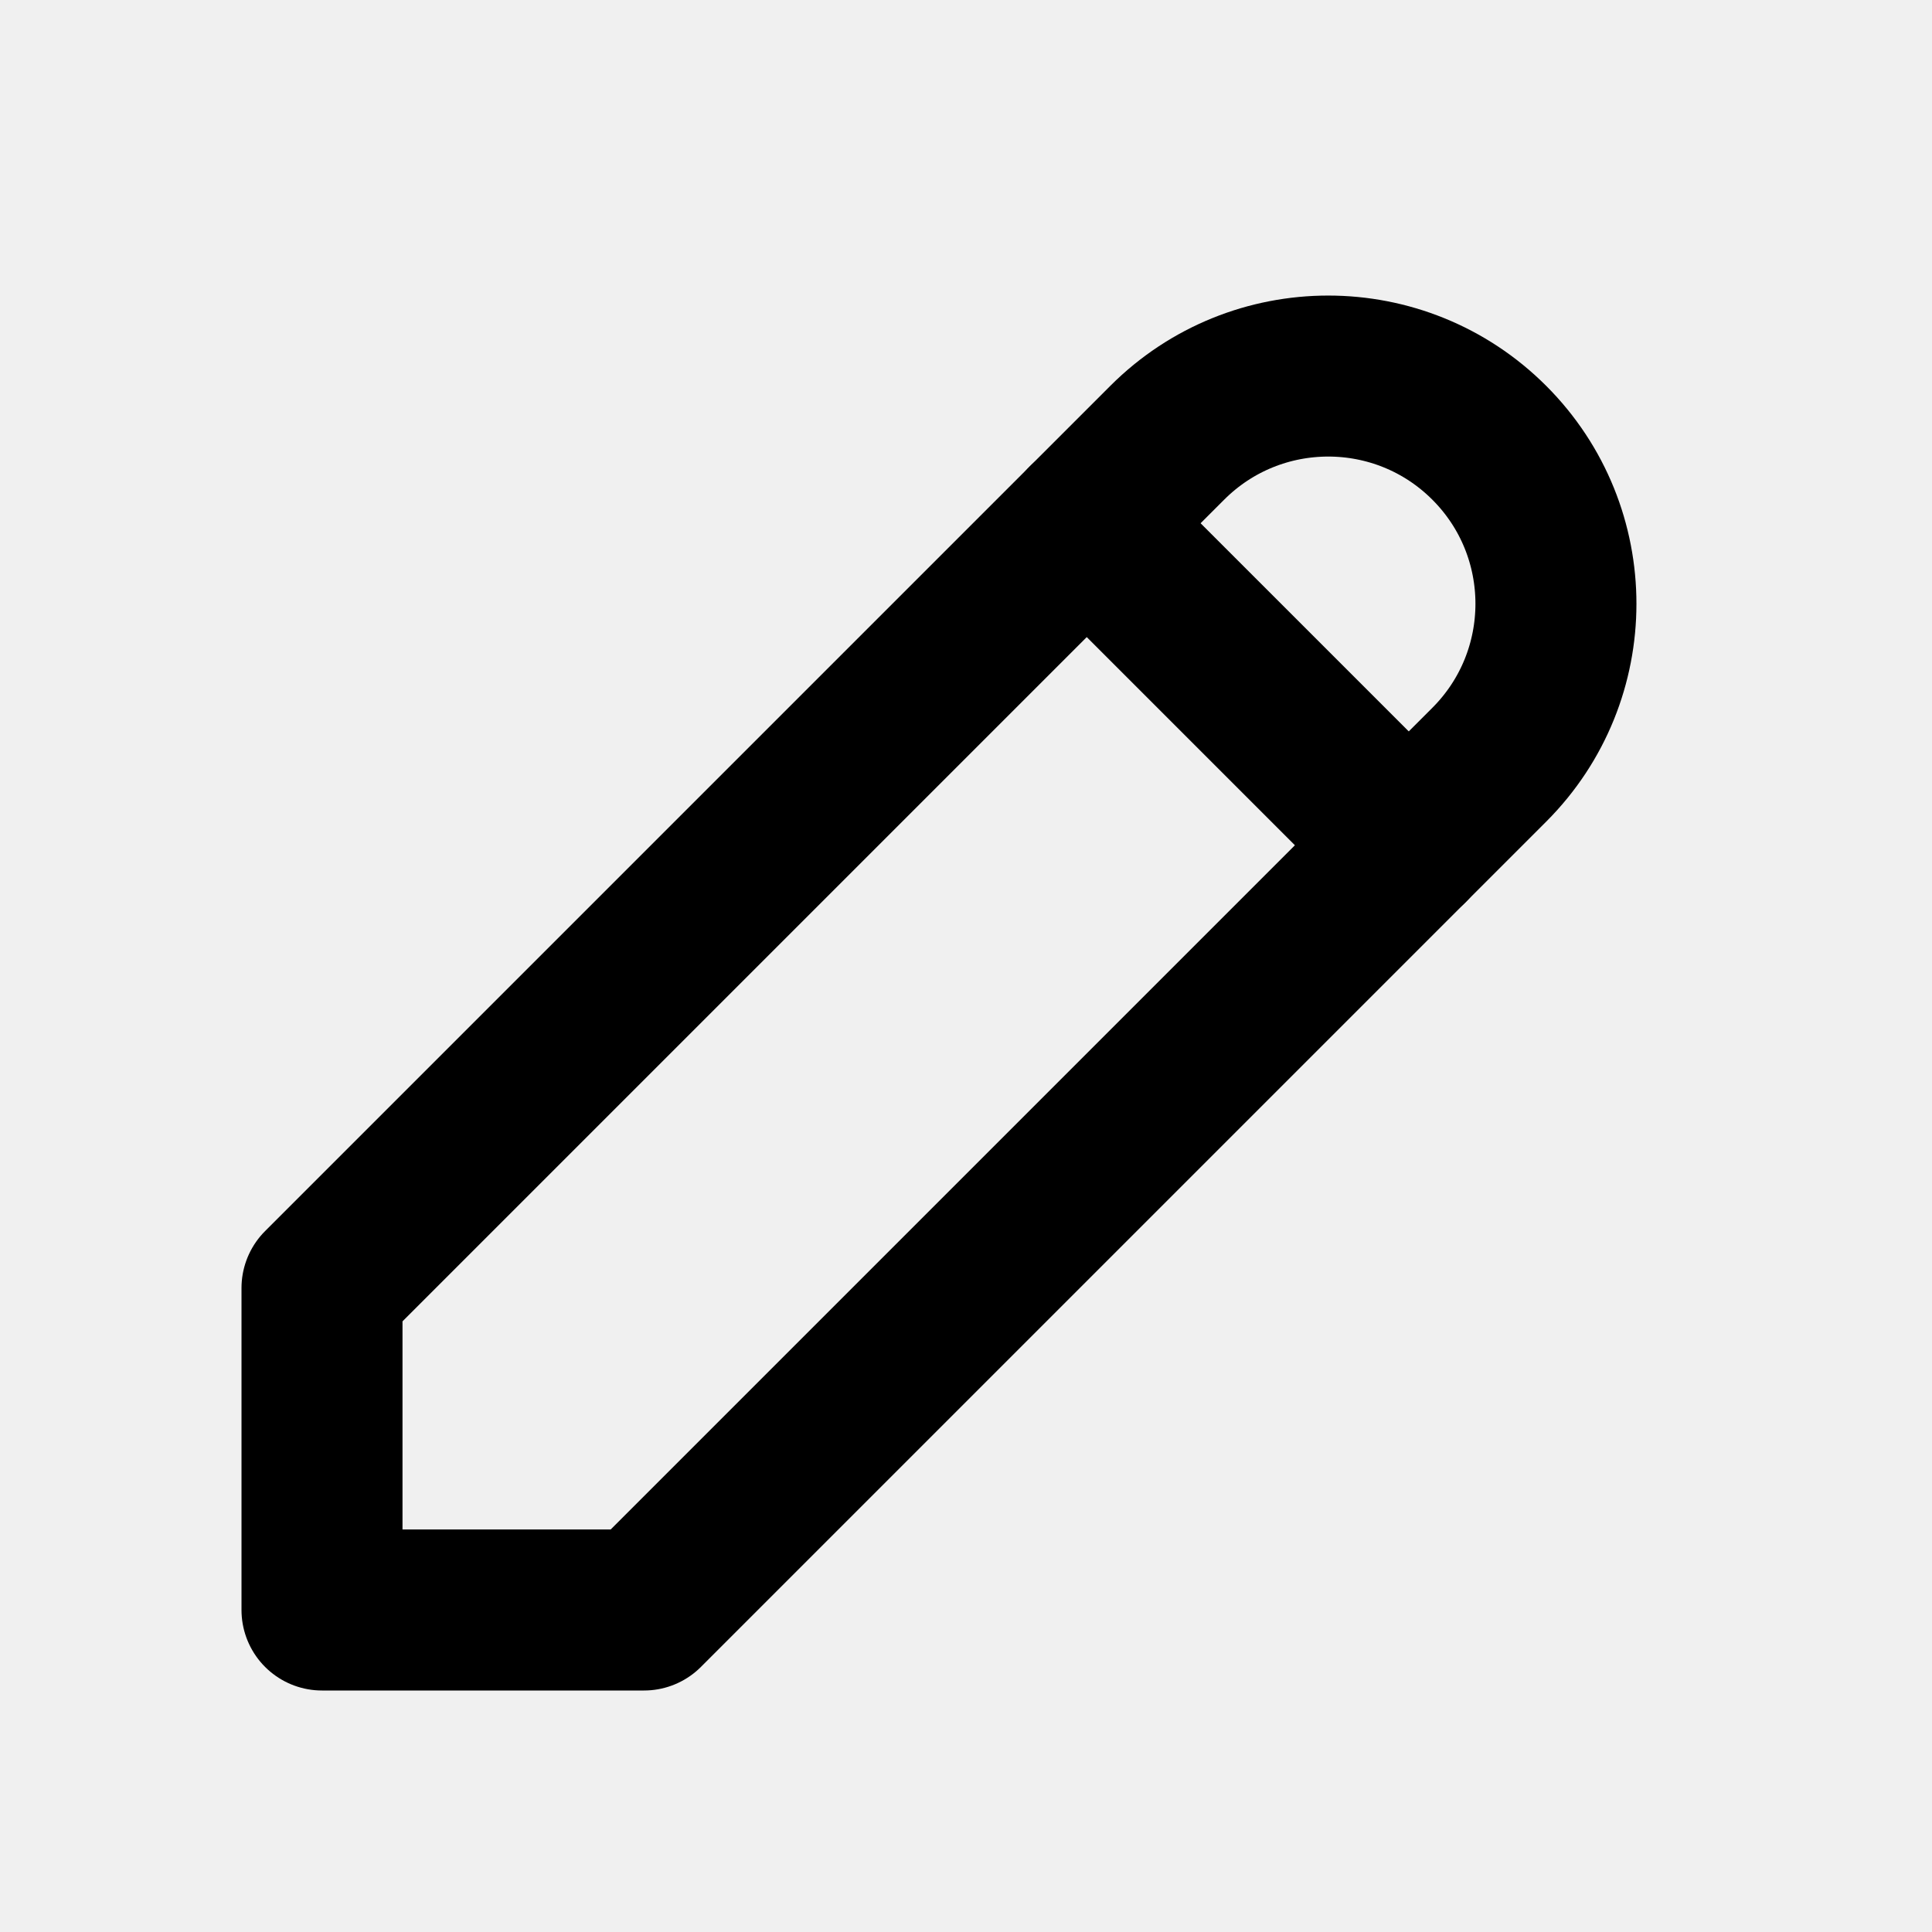
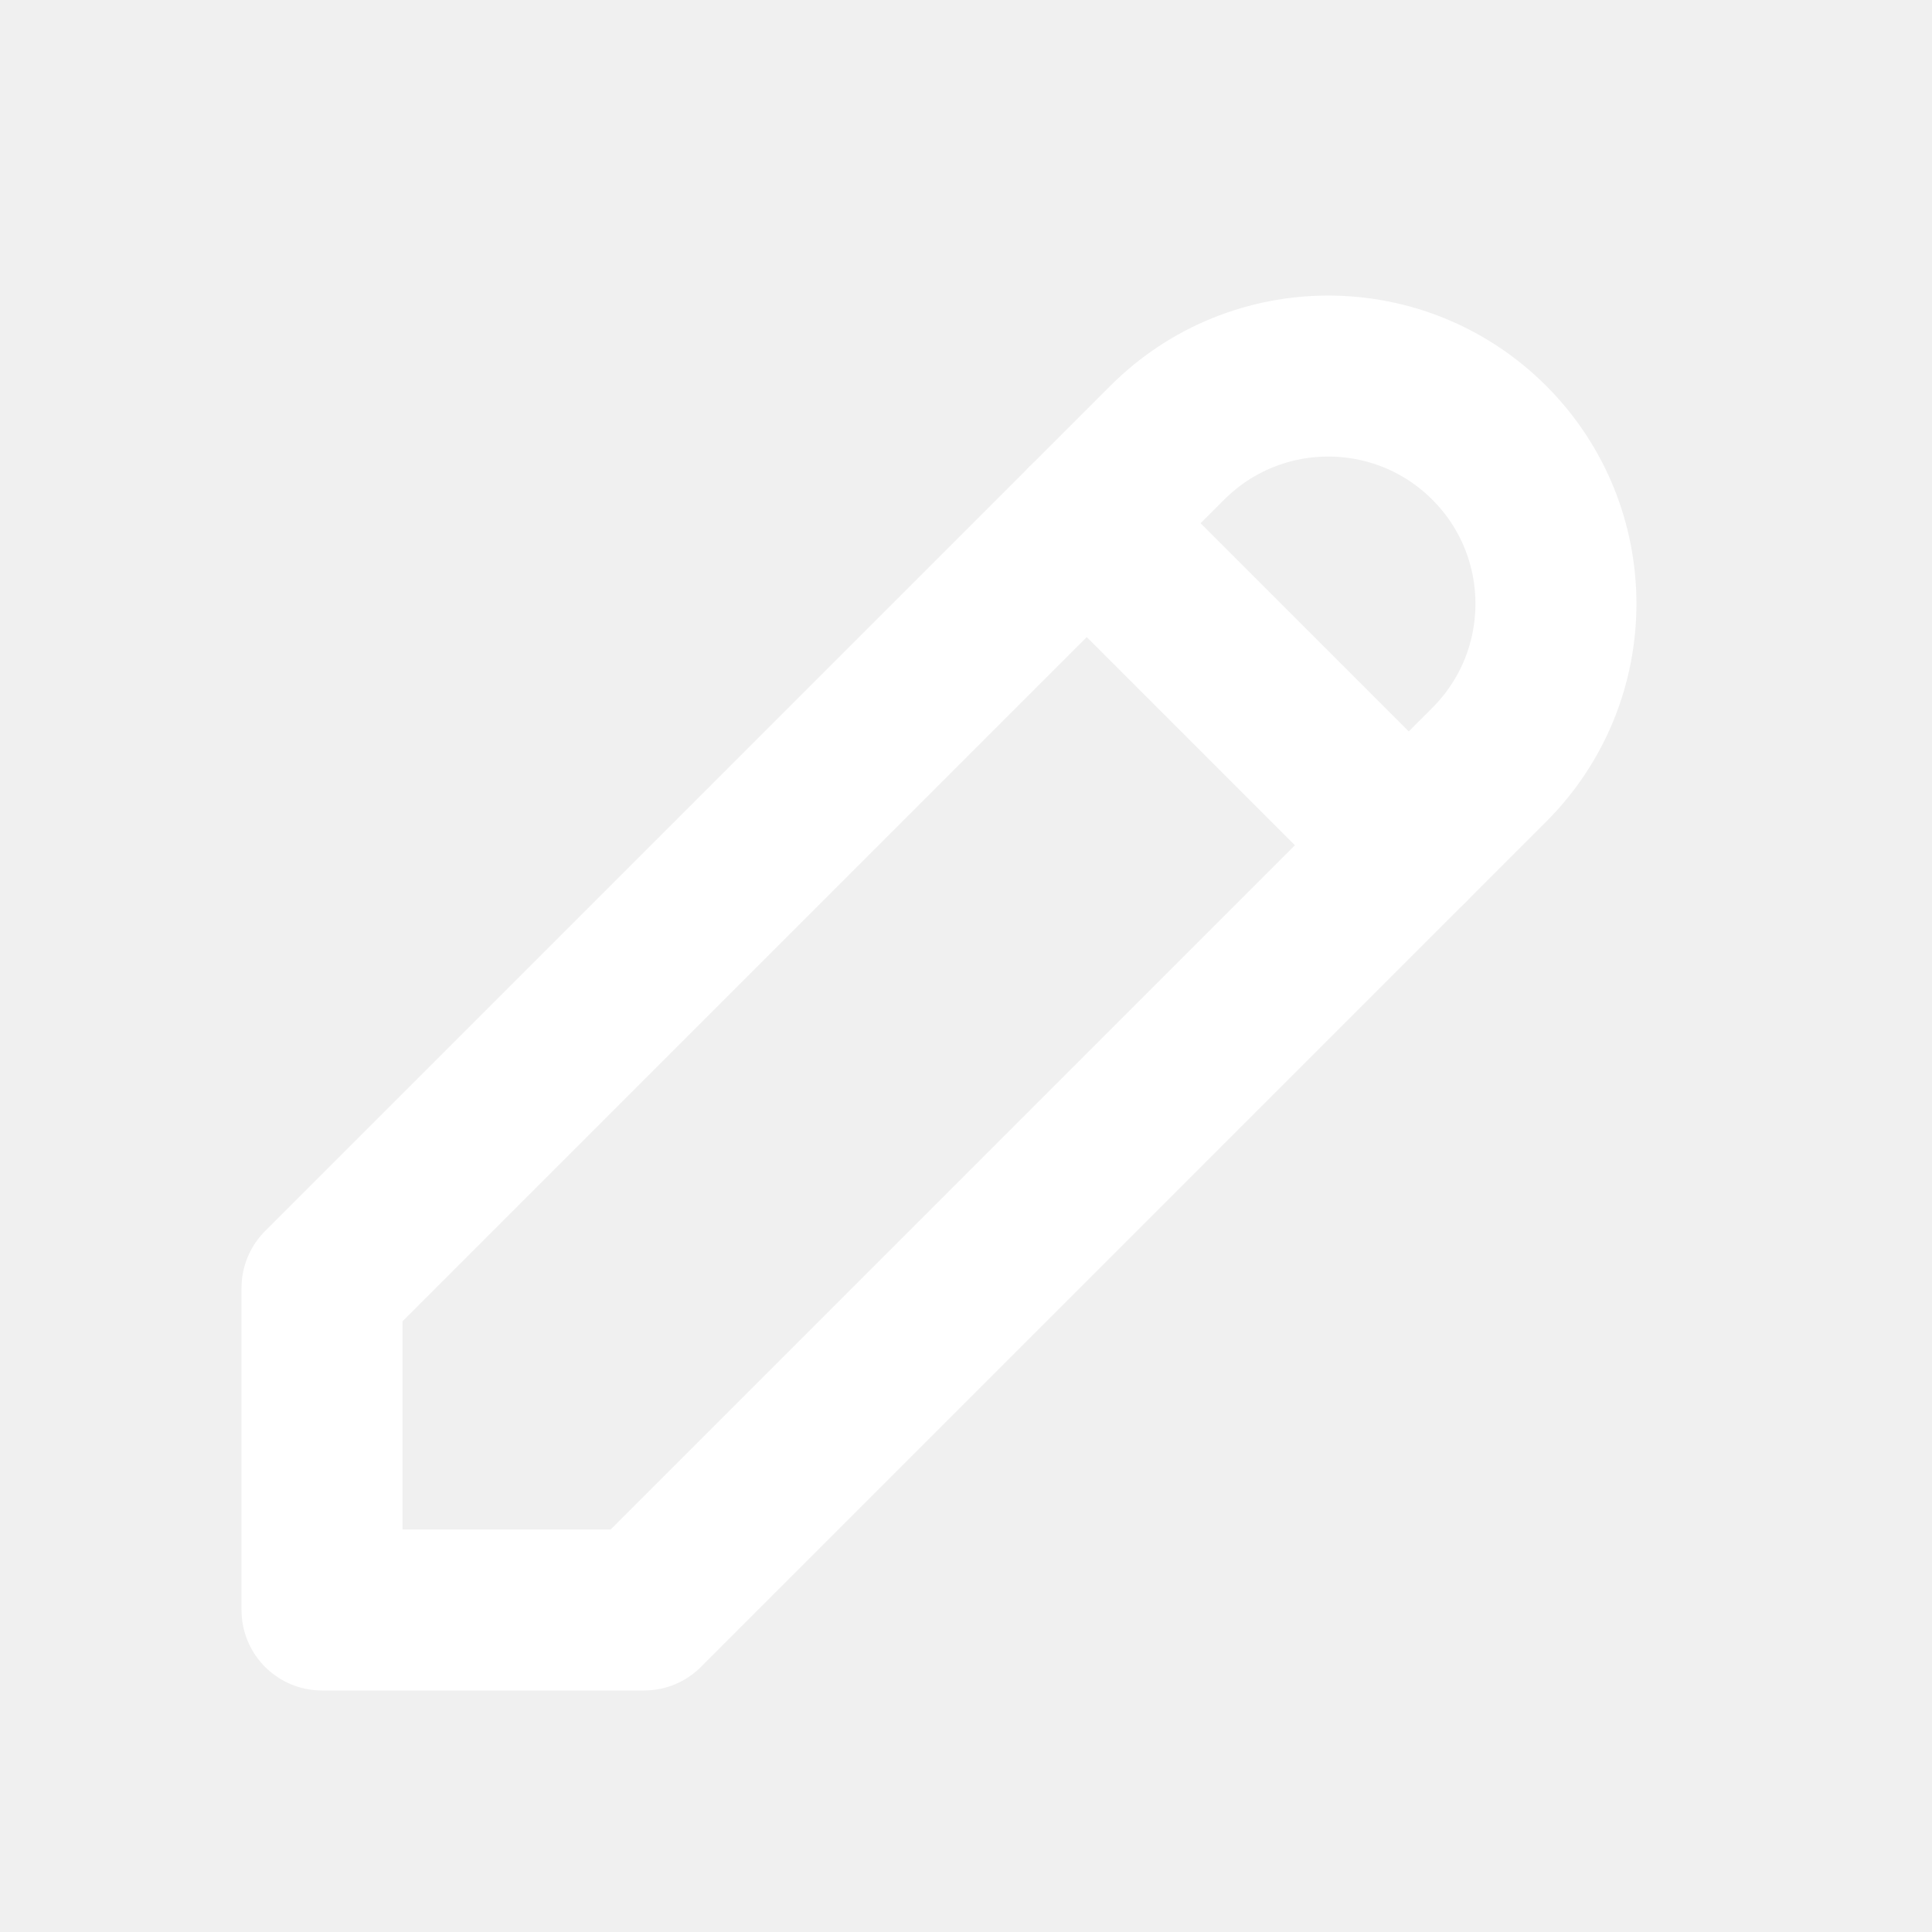
- <svg xmlns="http://www.w3.org/2000/svg" width="24" height="24" viewBox="0 0 24 24" fill="none" stroke="currentColor" stroke-width="2" stroke-linecap="round" stroke-linejoin="round" class="icon icon-tabler icons-tabler-outline icon-tabler-pencil text-neutral">
+ <svg xmlns="http://www.w3.org/2000/svg" width="24" height="24" viewBox="0 0 24 24" fill="none" stroke="#fff" stroke-width="2" stroke-linecap="round" stroke-linejoin="round" class="icon icon-tabler icons-tabler-outline icon-tabler-pencil text-neutral">
  <path stroke="none" d="M0 0h24v24H0z" fill="none" />
  <path d="M4 20h4l10.5 -10.5a2.828 2.828 0 1 0 -4 -4l-10.5 10.5v4" />
  <path d="M13.5 6.5l4 4" />
</svg>
